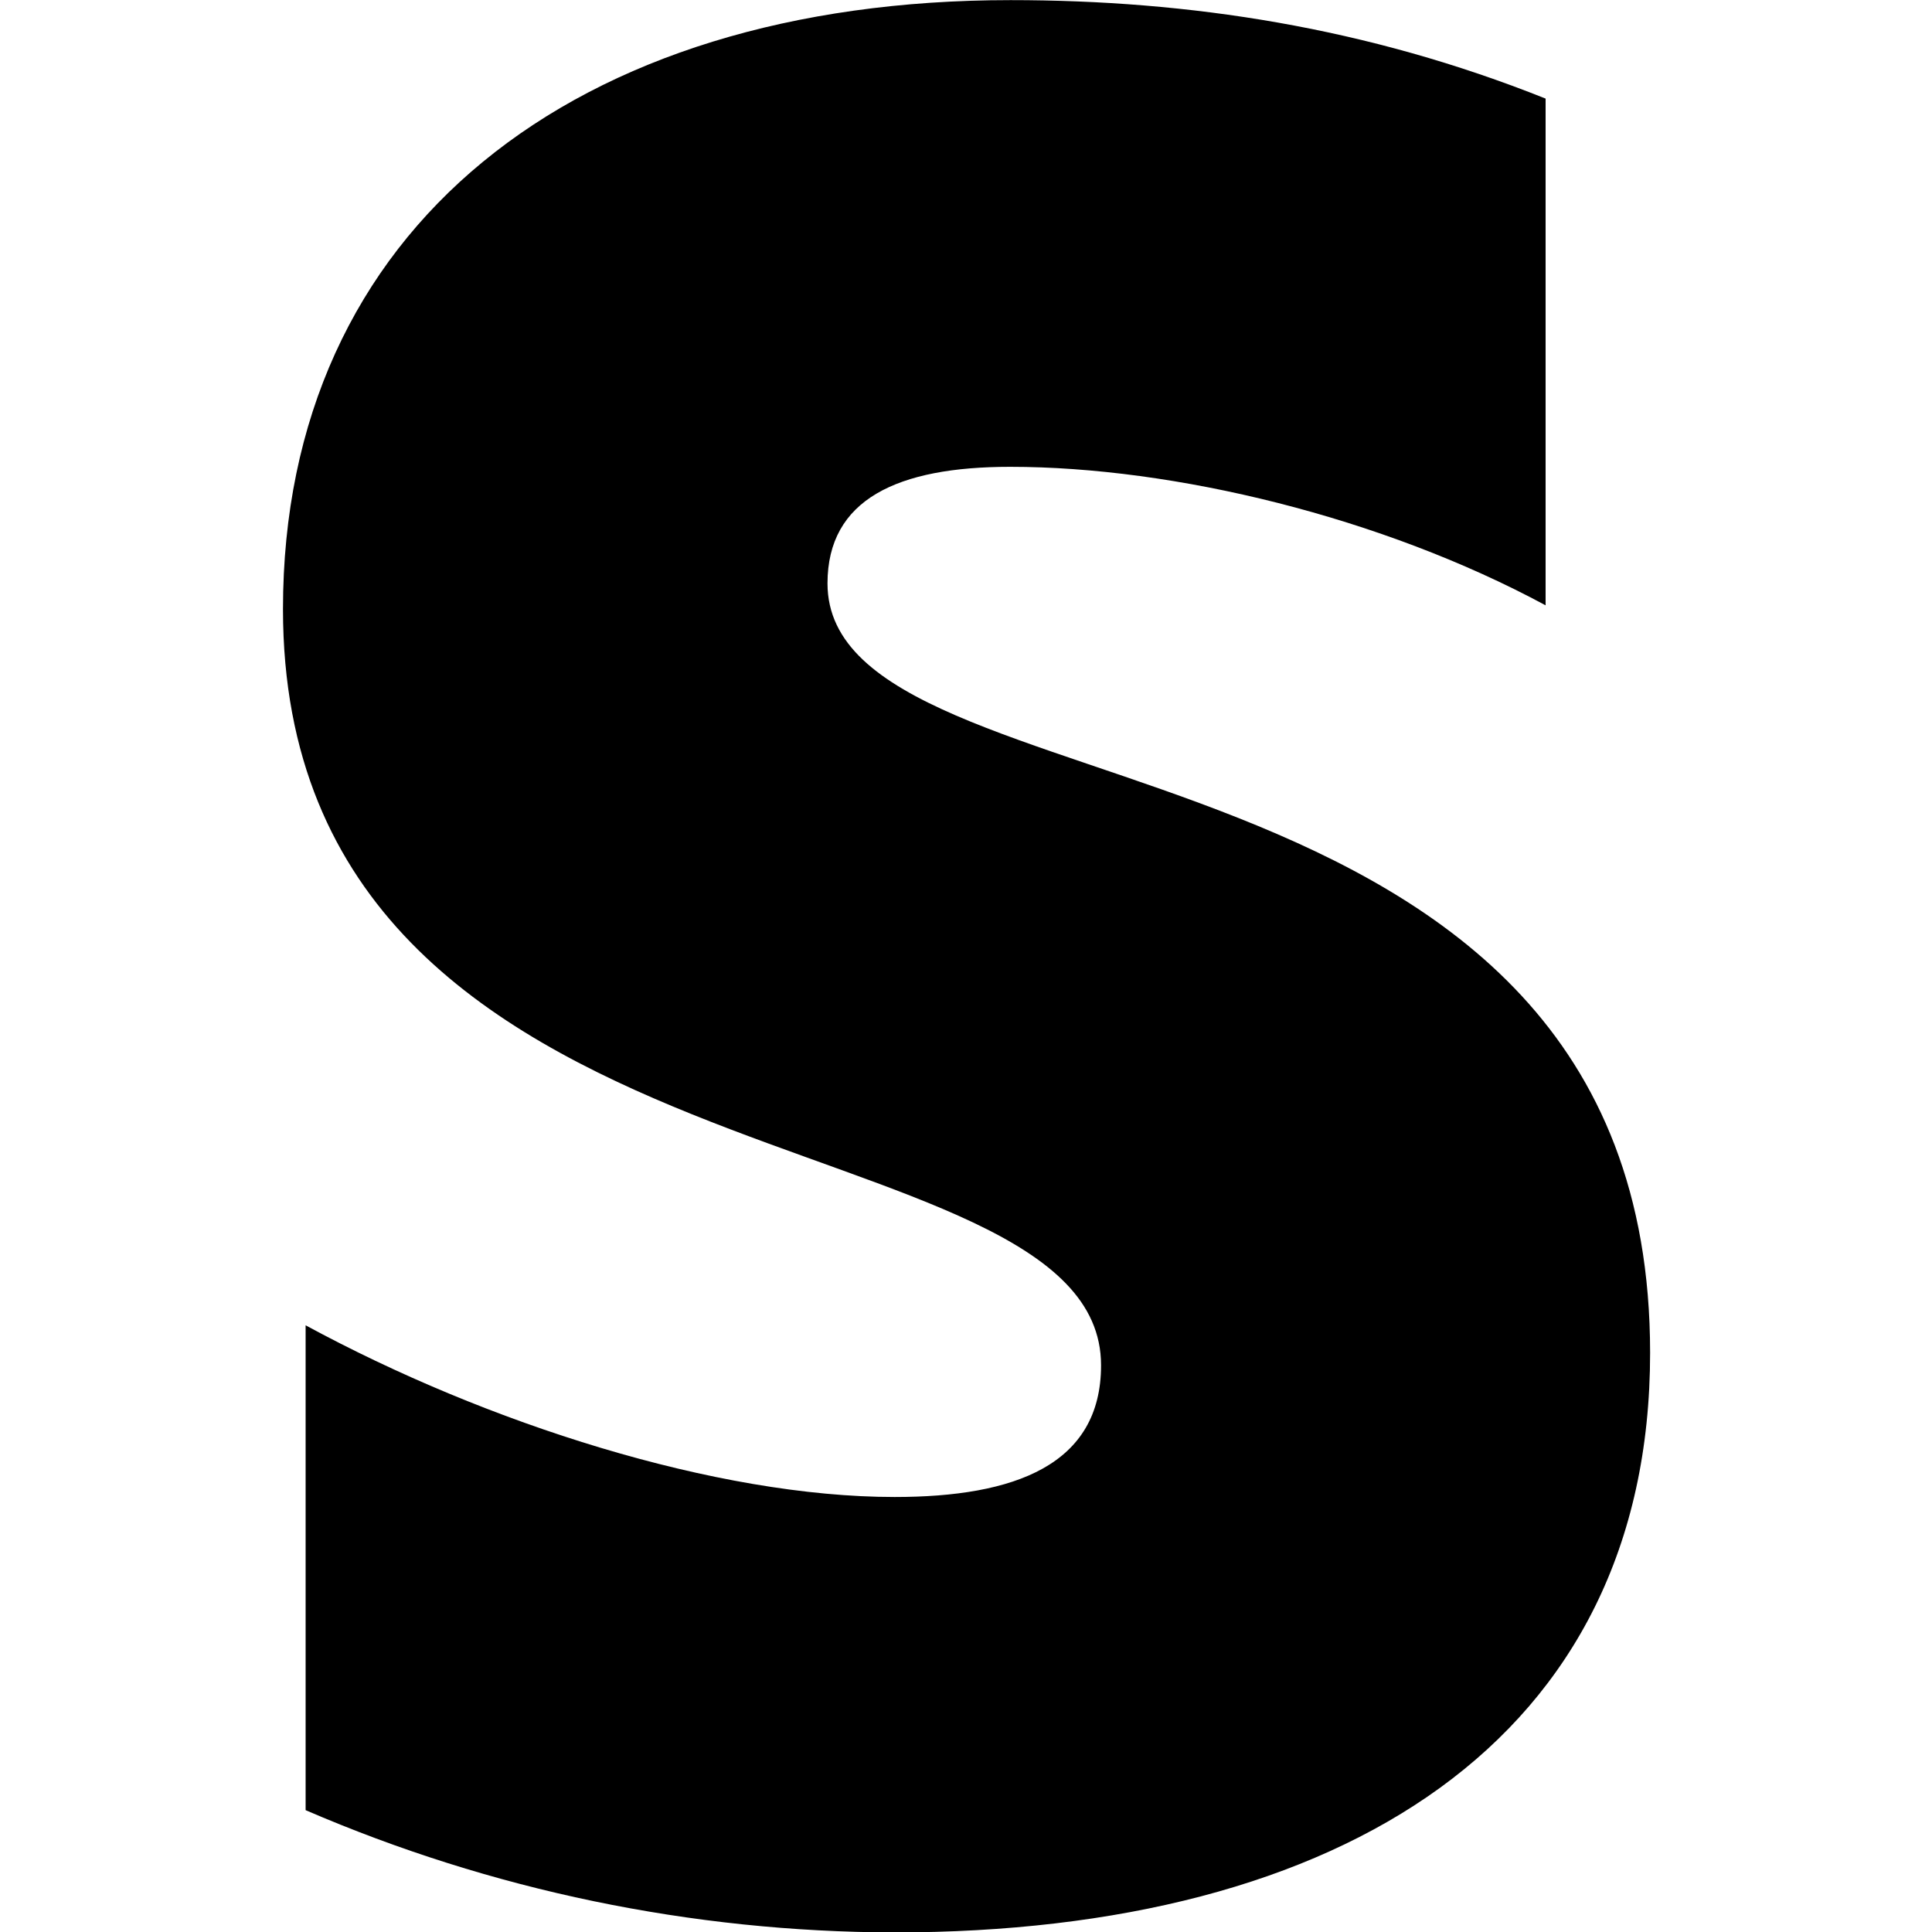
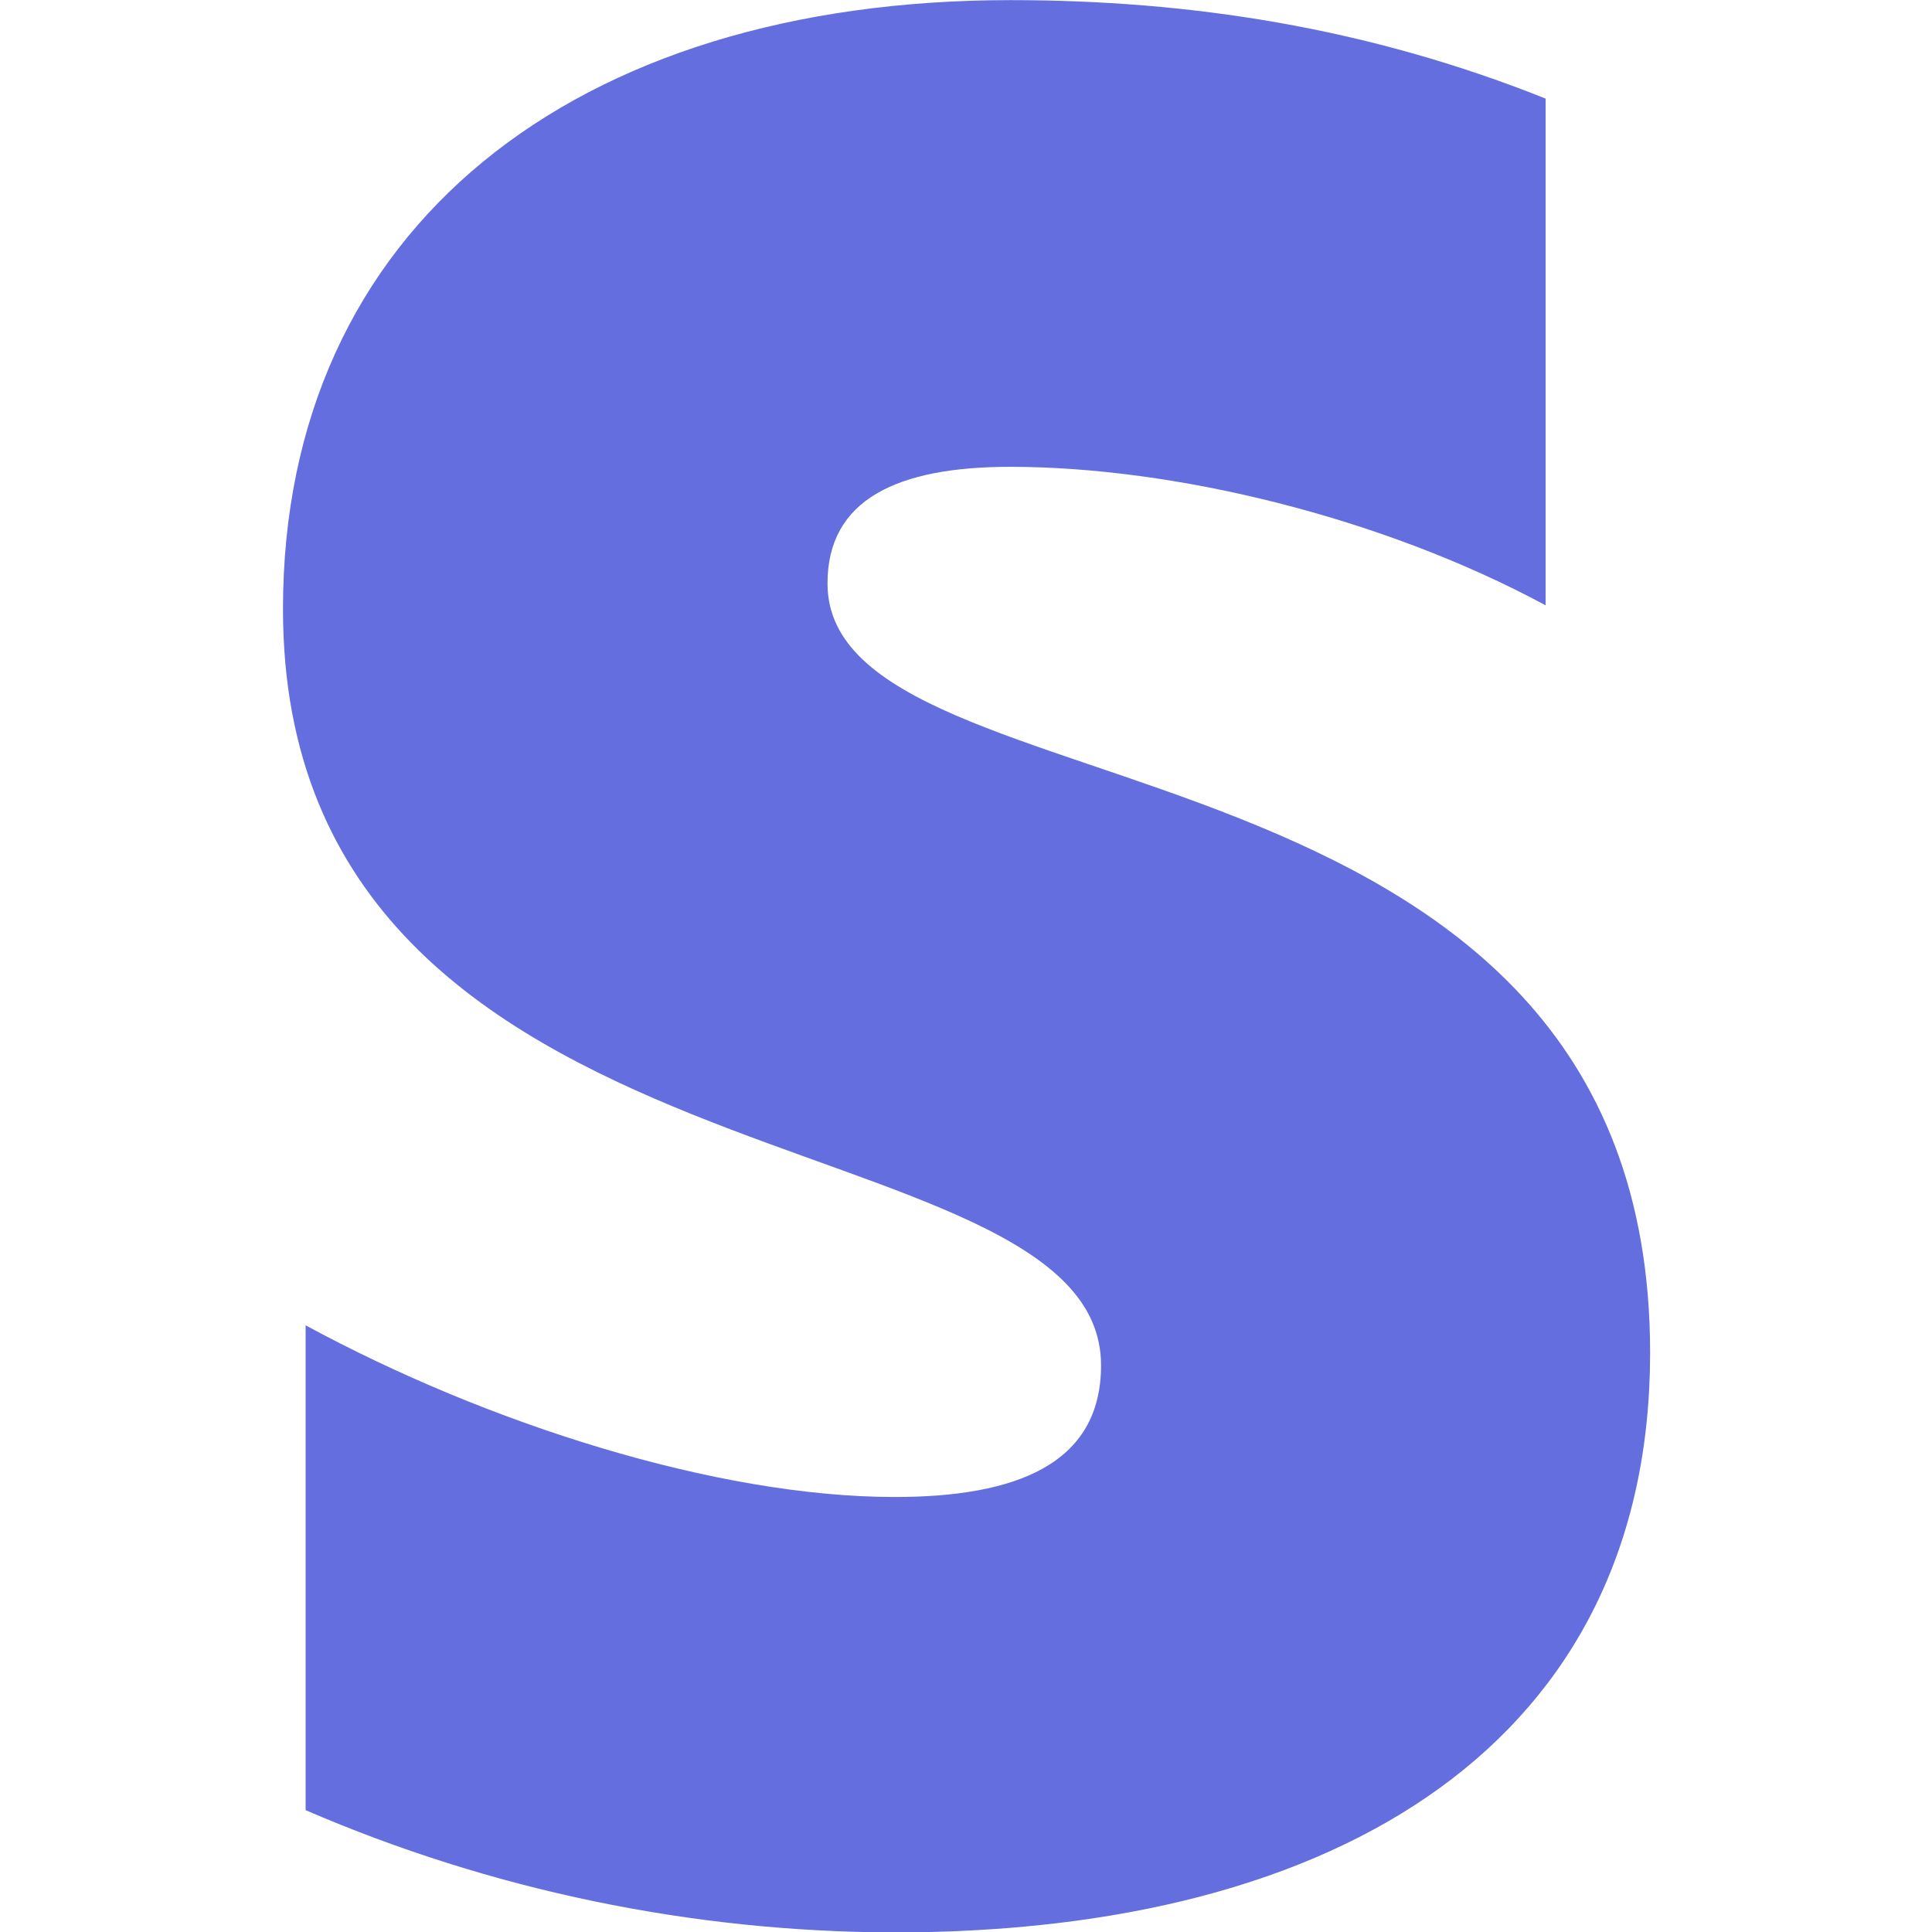
- <svg xmlns="http://www.w3.org/2000/svg" fill="currentColor" width="40px" height="40px" viewBox="0 0 32 32">
-   <path d="M13.706 9.663c0-1.394 1.162-1.931 3.025-1.931 2.713 0 6.156 0.831 8.869 2.294v-8.393c-2.956-1.181-5.906-1.631-8.863-1.631-7.231 0-12.050 3.775-12.050 10.087 0 9.869 13.55 8.269 13.55 12.525 0 1.65-1.431 2.181-3.419 2.181-2.95 0-6.763-1.219-9.756-2.844v8.031c3.079 1.329 6.396 2.017 9.75 2.025 7.413 0 12.519-3.188 12.519-9.6 0-10.637-13.625-8.731-13.625-12.744z" />
+ <svg xmlns="http://www.w3.org/2000/svg" viewBox="0 0 32 32">
+   <path d="M13.706 9.663c0-1.394 1.162-1.931 3.025-1.931 2.713 0 6.156 0.831 8.869 2.294v-8.393c-2.956-1.181-5.906-1.631-8.863-1.631-7.231 0-12.050 3.775-12.050 10.087 0 9.869 13.55 8.269 13.55 12.525 0 1.65-1.431 2.181-3.419 2.181-2.95 0-6.763-1.219-9.756-2.844v8.031c3.079 1.329 6.396 2.017 9.75 2.025 7.413 0 12.519-3.188 12.519-9.6 0-10.637-13.625-8.731-13.625-12.744z" fill="#646EDE" />
</svg>
